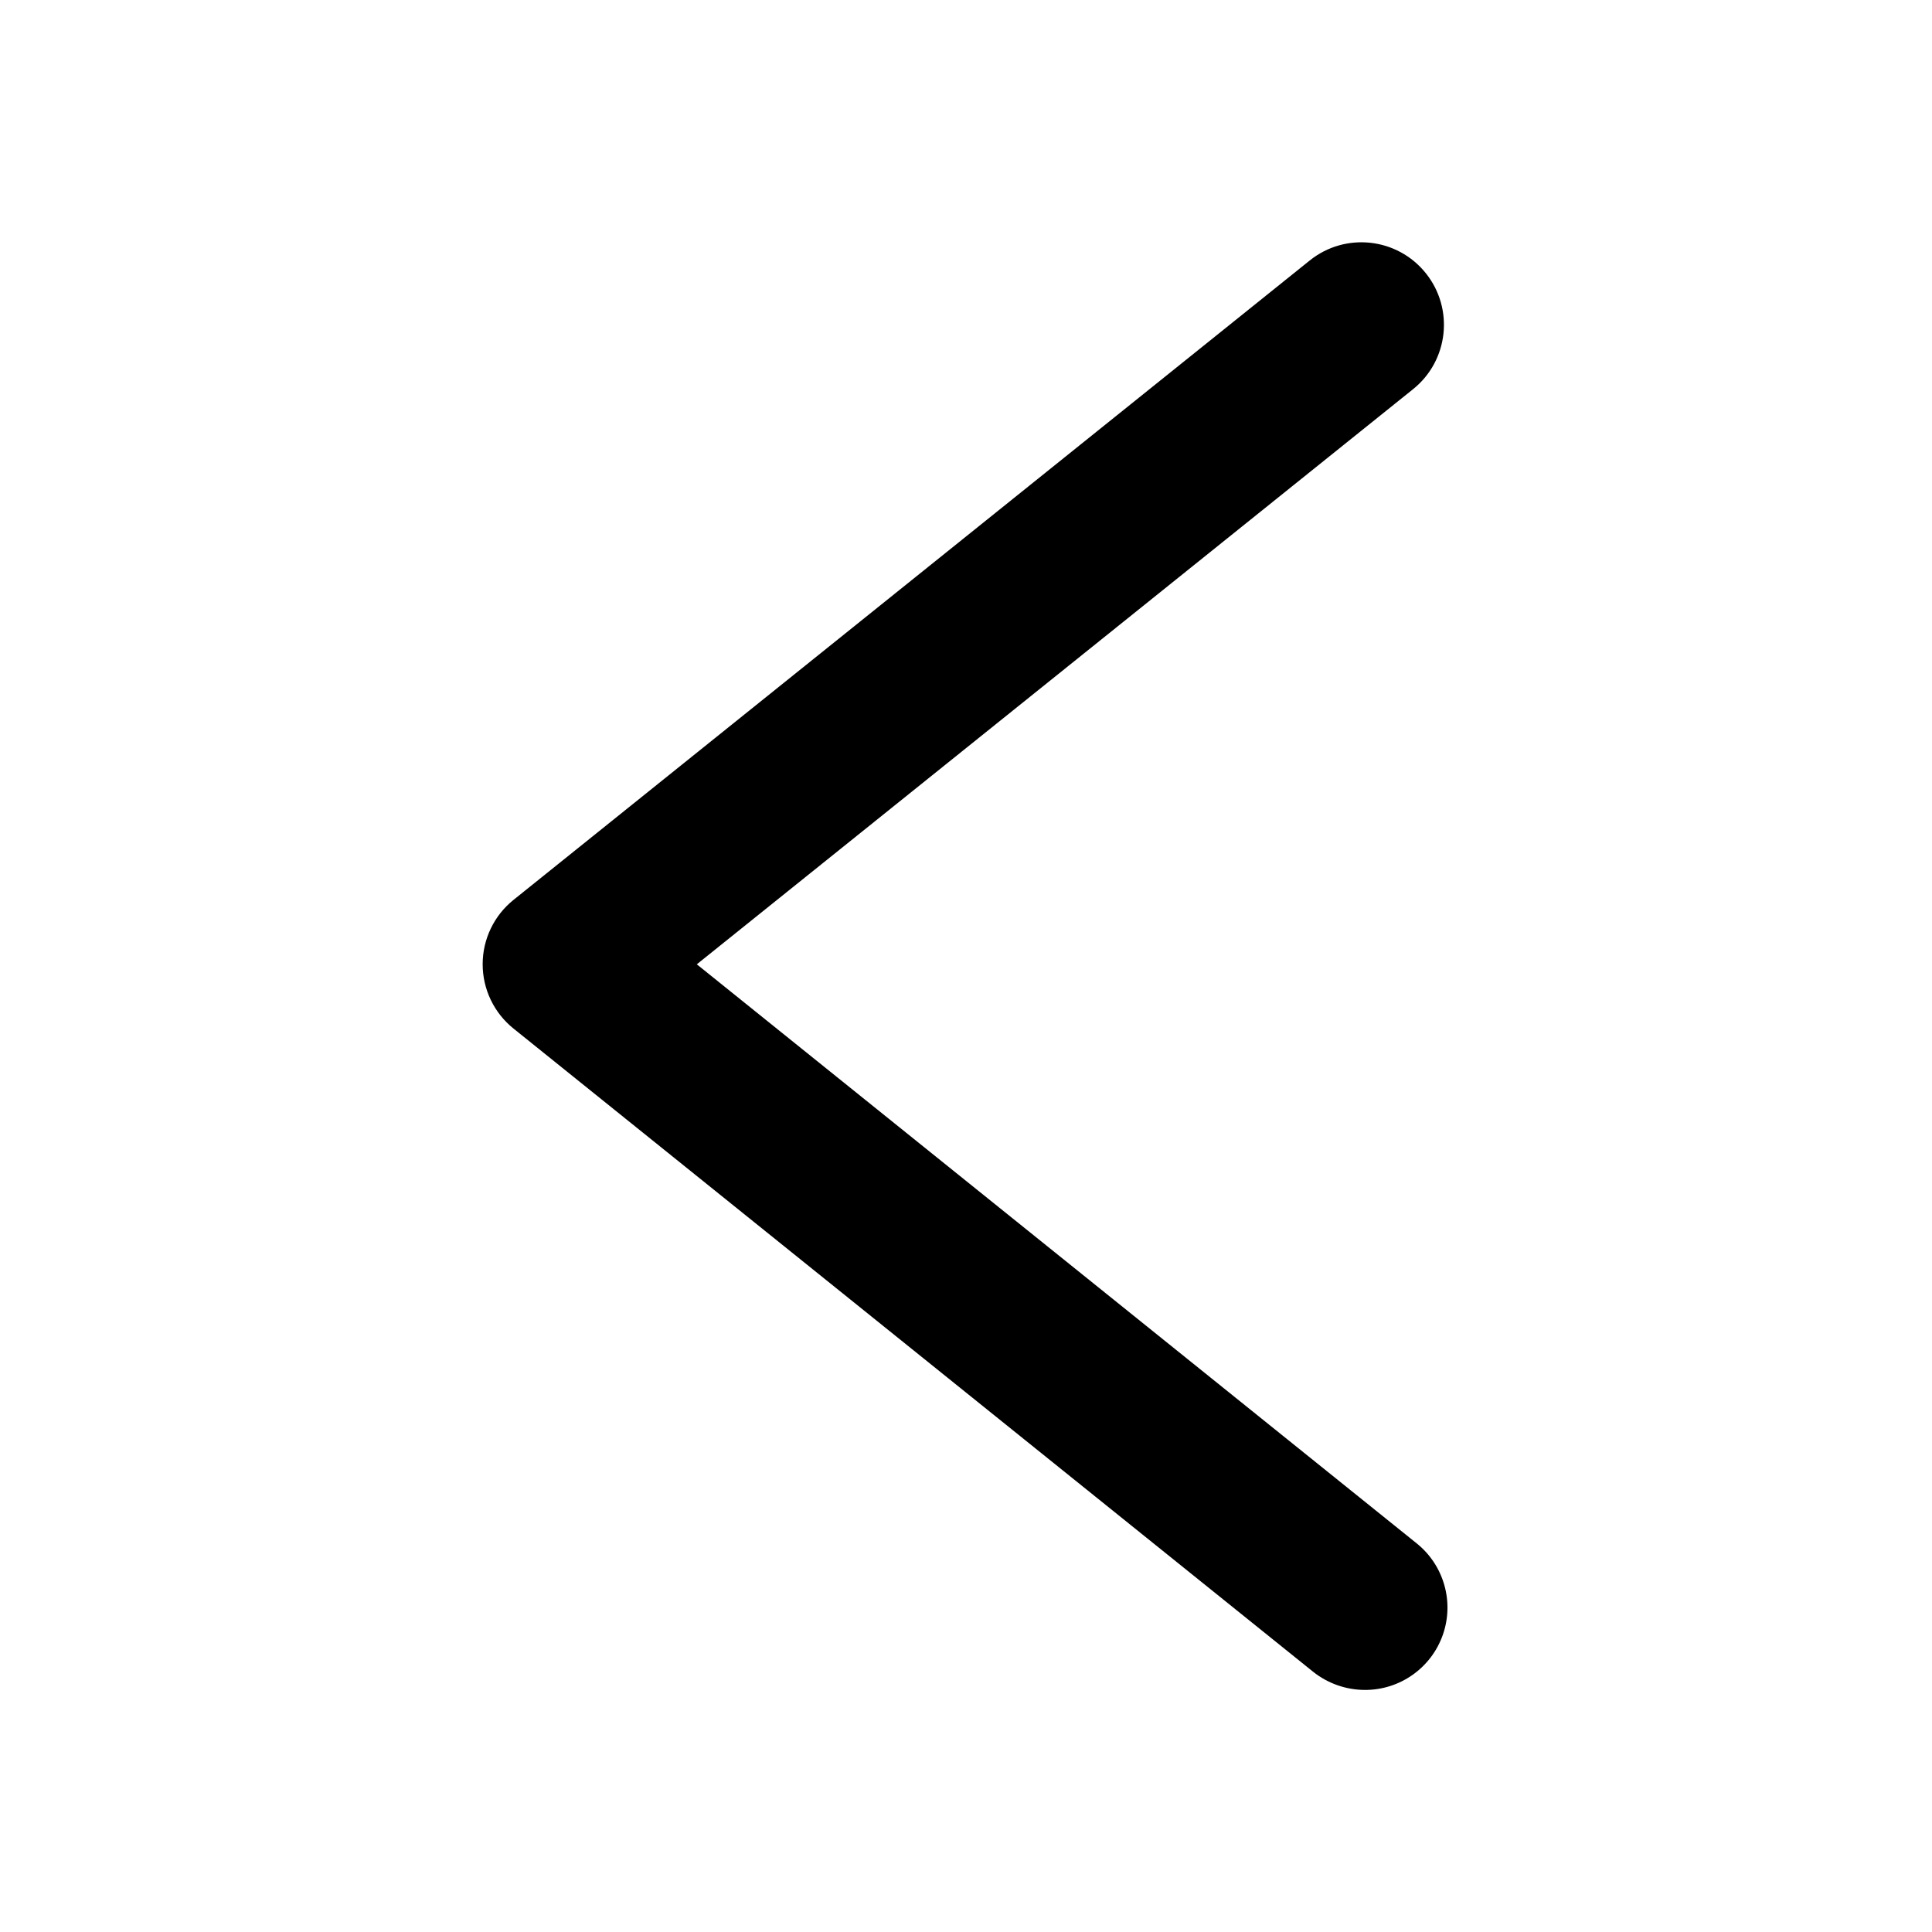
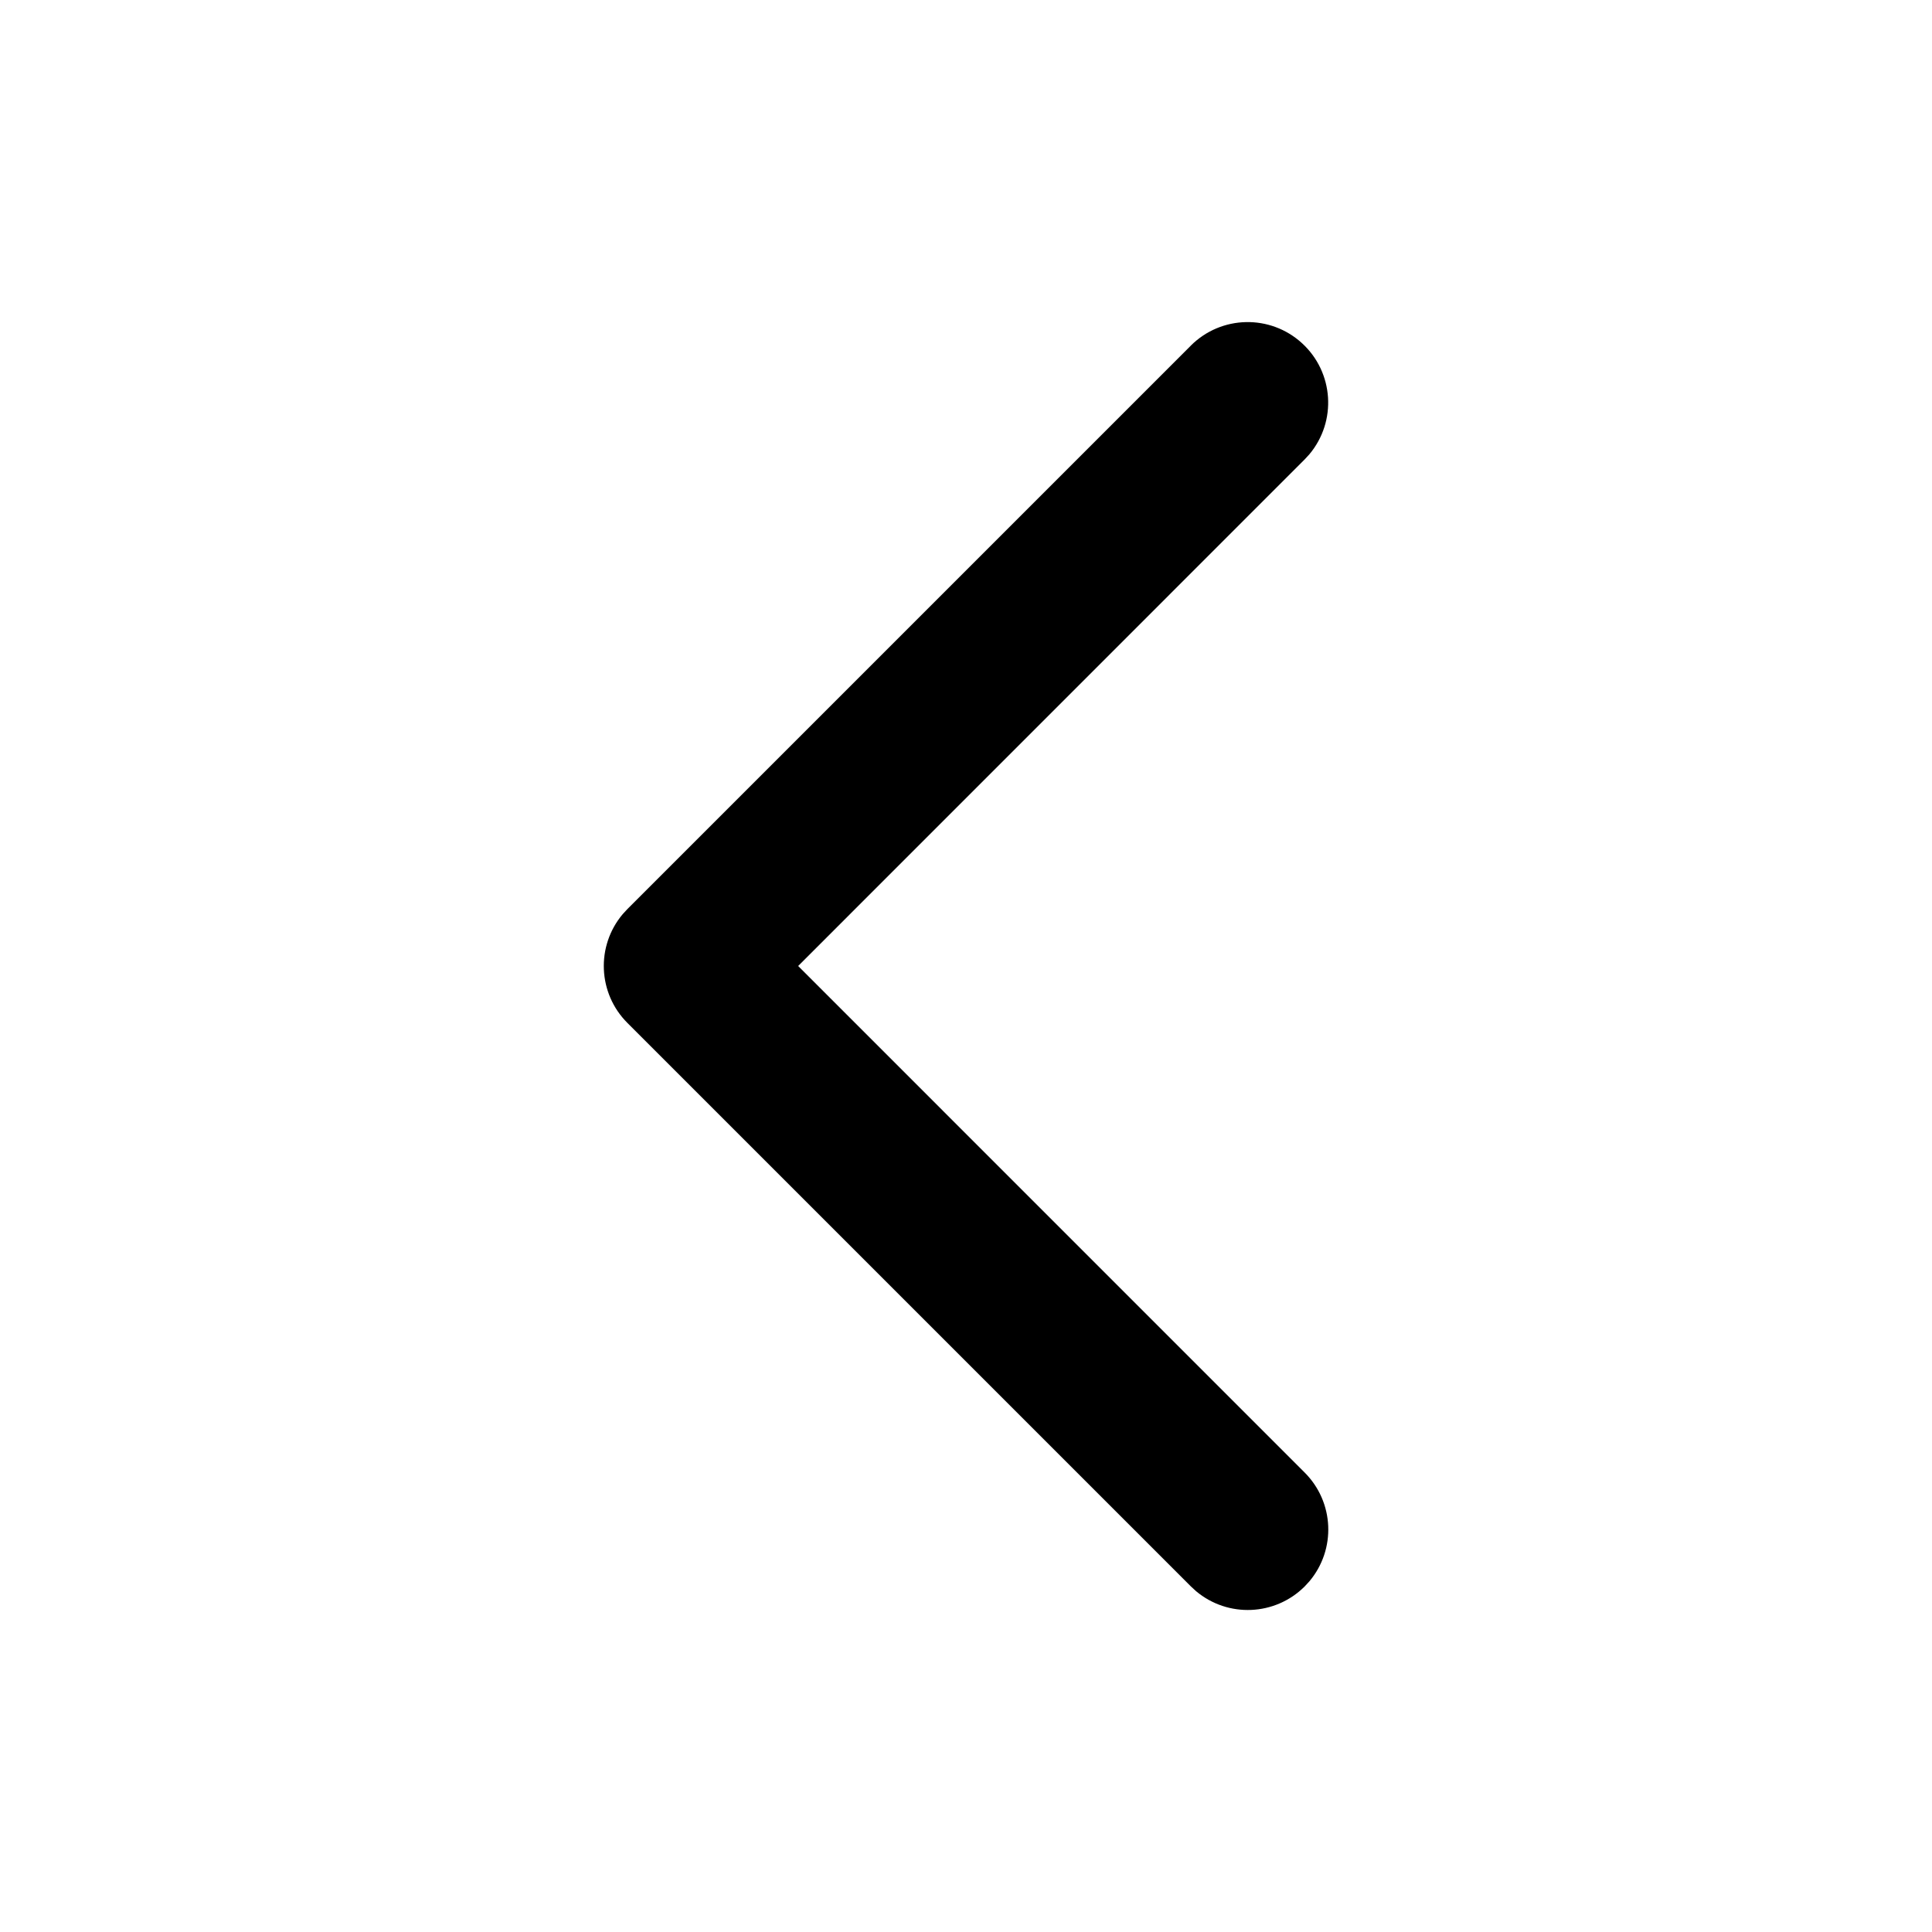
- <svg xmlns="http://www.w3.org/2000/svg" t="1586269177137" class="icon" viewBox="0 0 1024 1024" version="1.1" p-id="2135" width="200" height="200">
-   <defs>
-     <style type="text/css" />
-   </defs>
-   <path d="M723.413 895.701a44.203 44.203 0 0 1-27.392-9.6l-423.808-340.907a43.733 43.733 0 0 1 0-68.267l422.016-338.901a43.733 43.733 0 0 1 54.699 68.267l-379.605 304.811 381.525 306.901a43.648 43.648 0 0 1-27.392 77.696z" p-id="2136" />
+ <svg xmlns="http://www.w3.org/2000/svg" t="1673454314820" class="icon" viewBox="0 0 1024 1024" version="1.1" p-id="972" width="200" height="200">
+   <path d="M631.168 183.168a42.667 42.667 0 0 1 62.827 57.621l-2.496 2.709L423.04 512l268.48 268.501a42.667 42.667 0 0 1 2.496 57.621l-2.496 2.709a42.667 42.667 0 0 1-57.621 2.496l-2.709-2.496-298.667-298.667a42.667 42.667 0 0 1-2.496-57.621l2.496-2.709 298.667-298.667z" fill="#000000" p-id="973" />
</svg>
